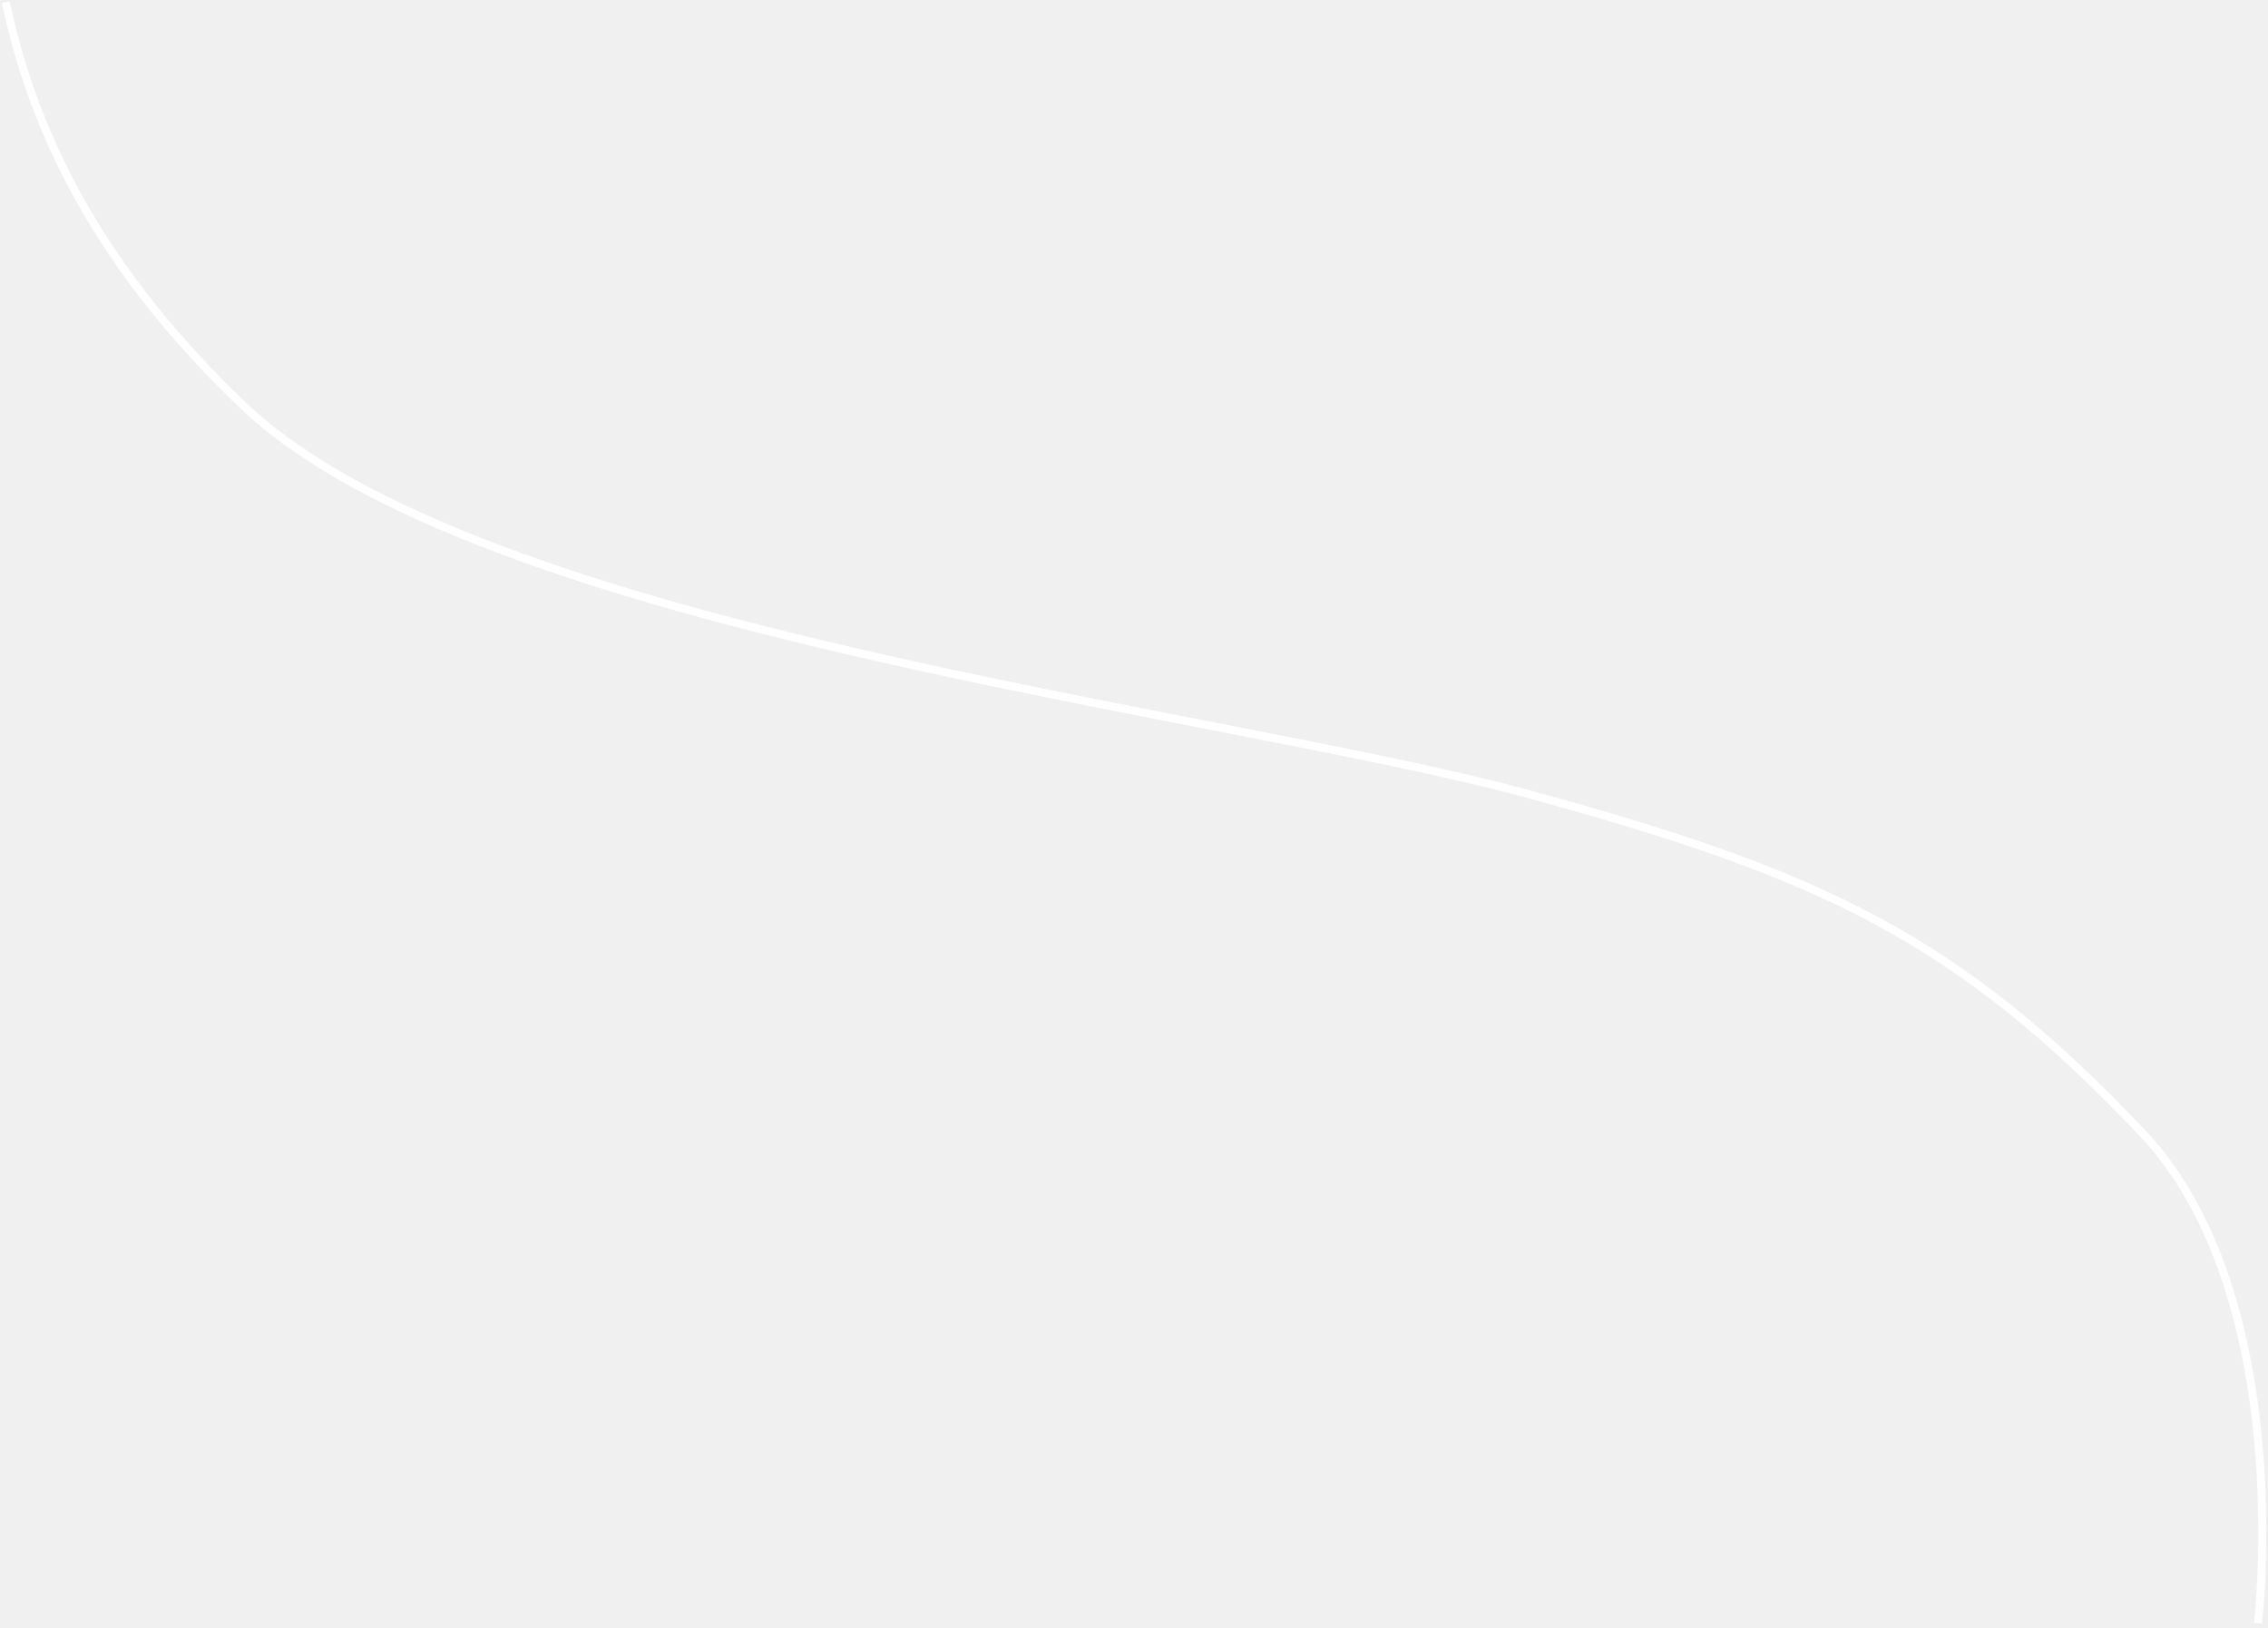
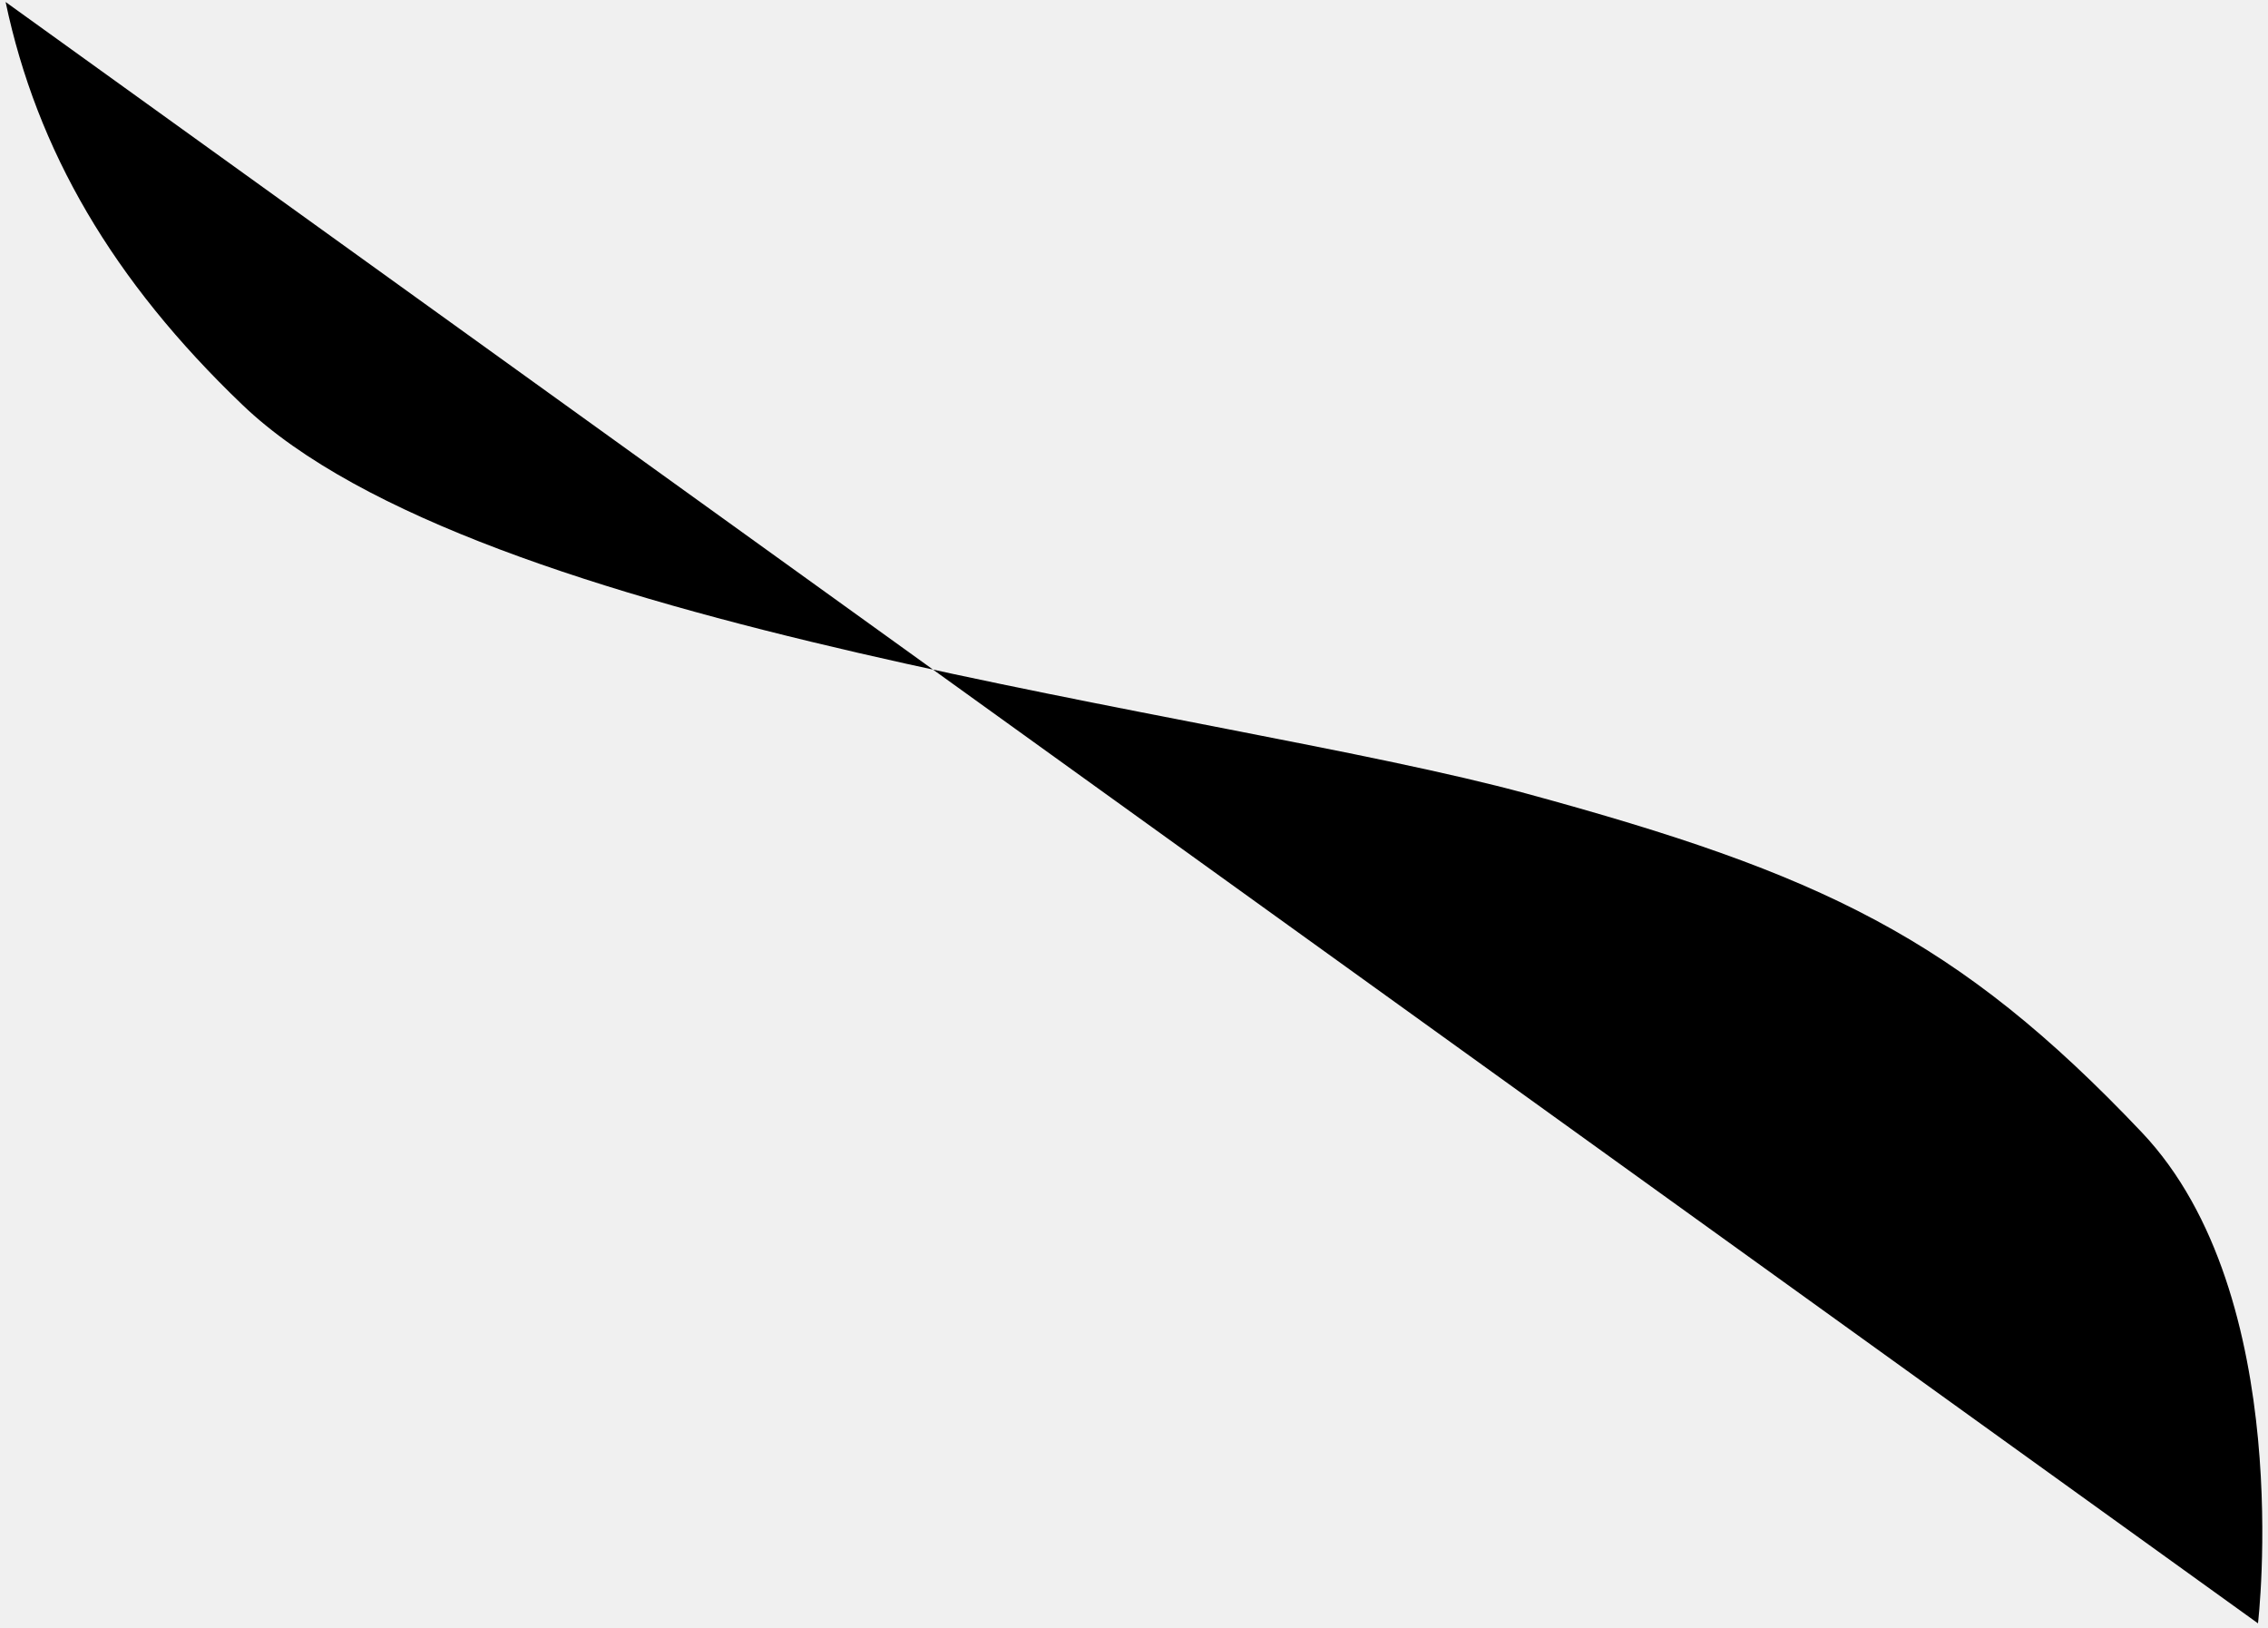
- <svg xmlns="http://www.w3.org/2000/svg" width="566" height="406" viewBox="0 0 566 406" fill="none">
-   <path d="M563.501 405C563.501 405 573.179 323.28 534.502 282.501C488.502 234.001 454.502 218.001 381.002 198.001C304.484 177.18 119.502 157.501 60.502 101.001C28.126 69.998 9.228 37.517 1.445 0.5" stroke="white" stroke-width="2" />
+ <svg xmlns="http://www.w3.org/2000/svg" viewBox="0 0 566 406">
+   <path class="st0" d="M1.4,0.5C9.2,37.5,28.1,70,60.5,101c59,56.5,244,76.2,320.5,97c73.5,20,107.5,36,153.5,84.5  c38.7,40.8,29,122.5,29,122.5" />
</svg>
